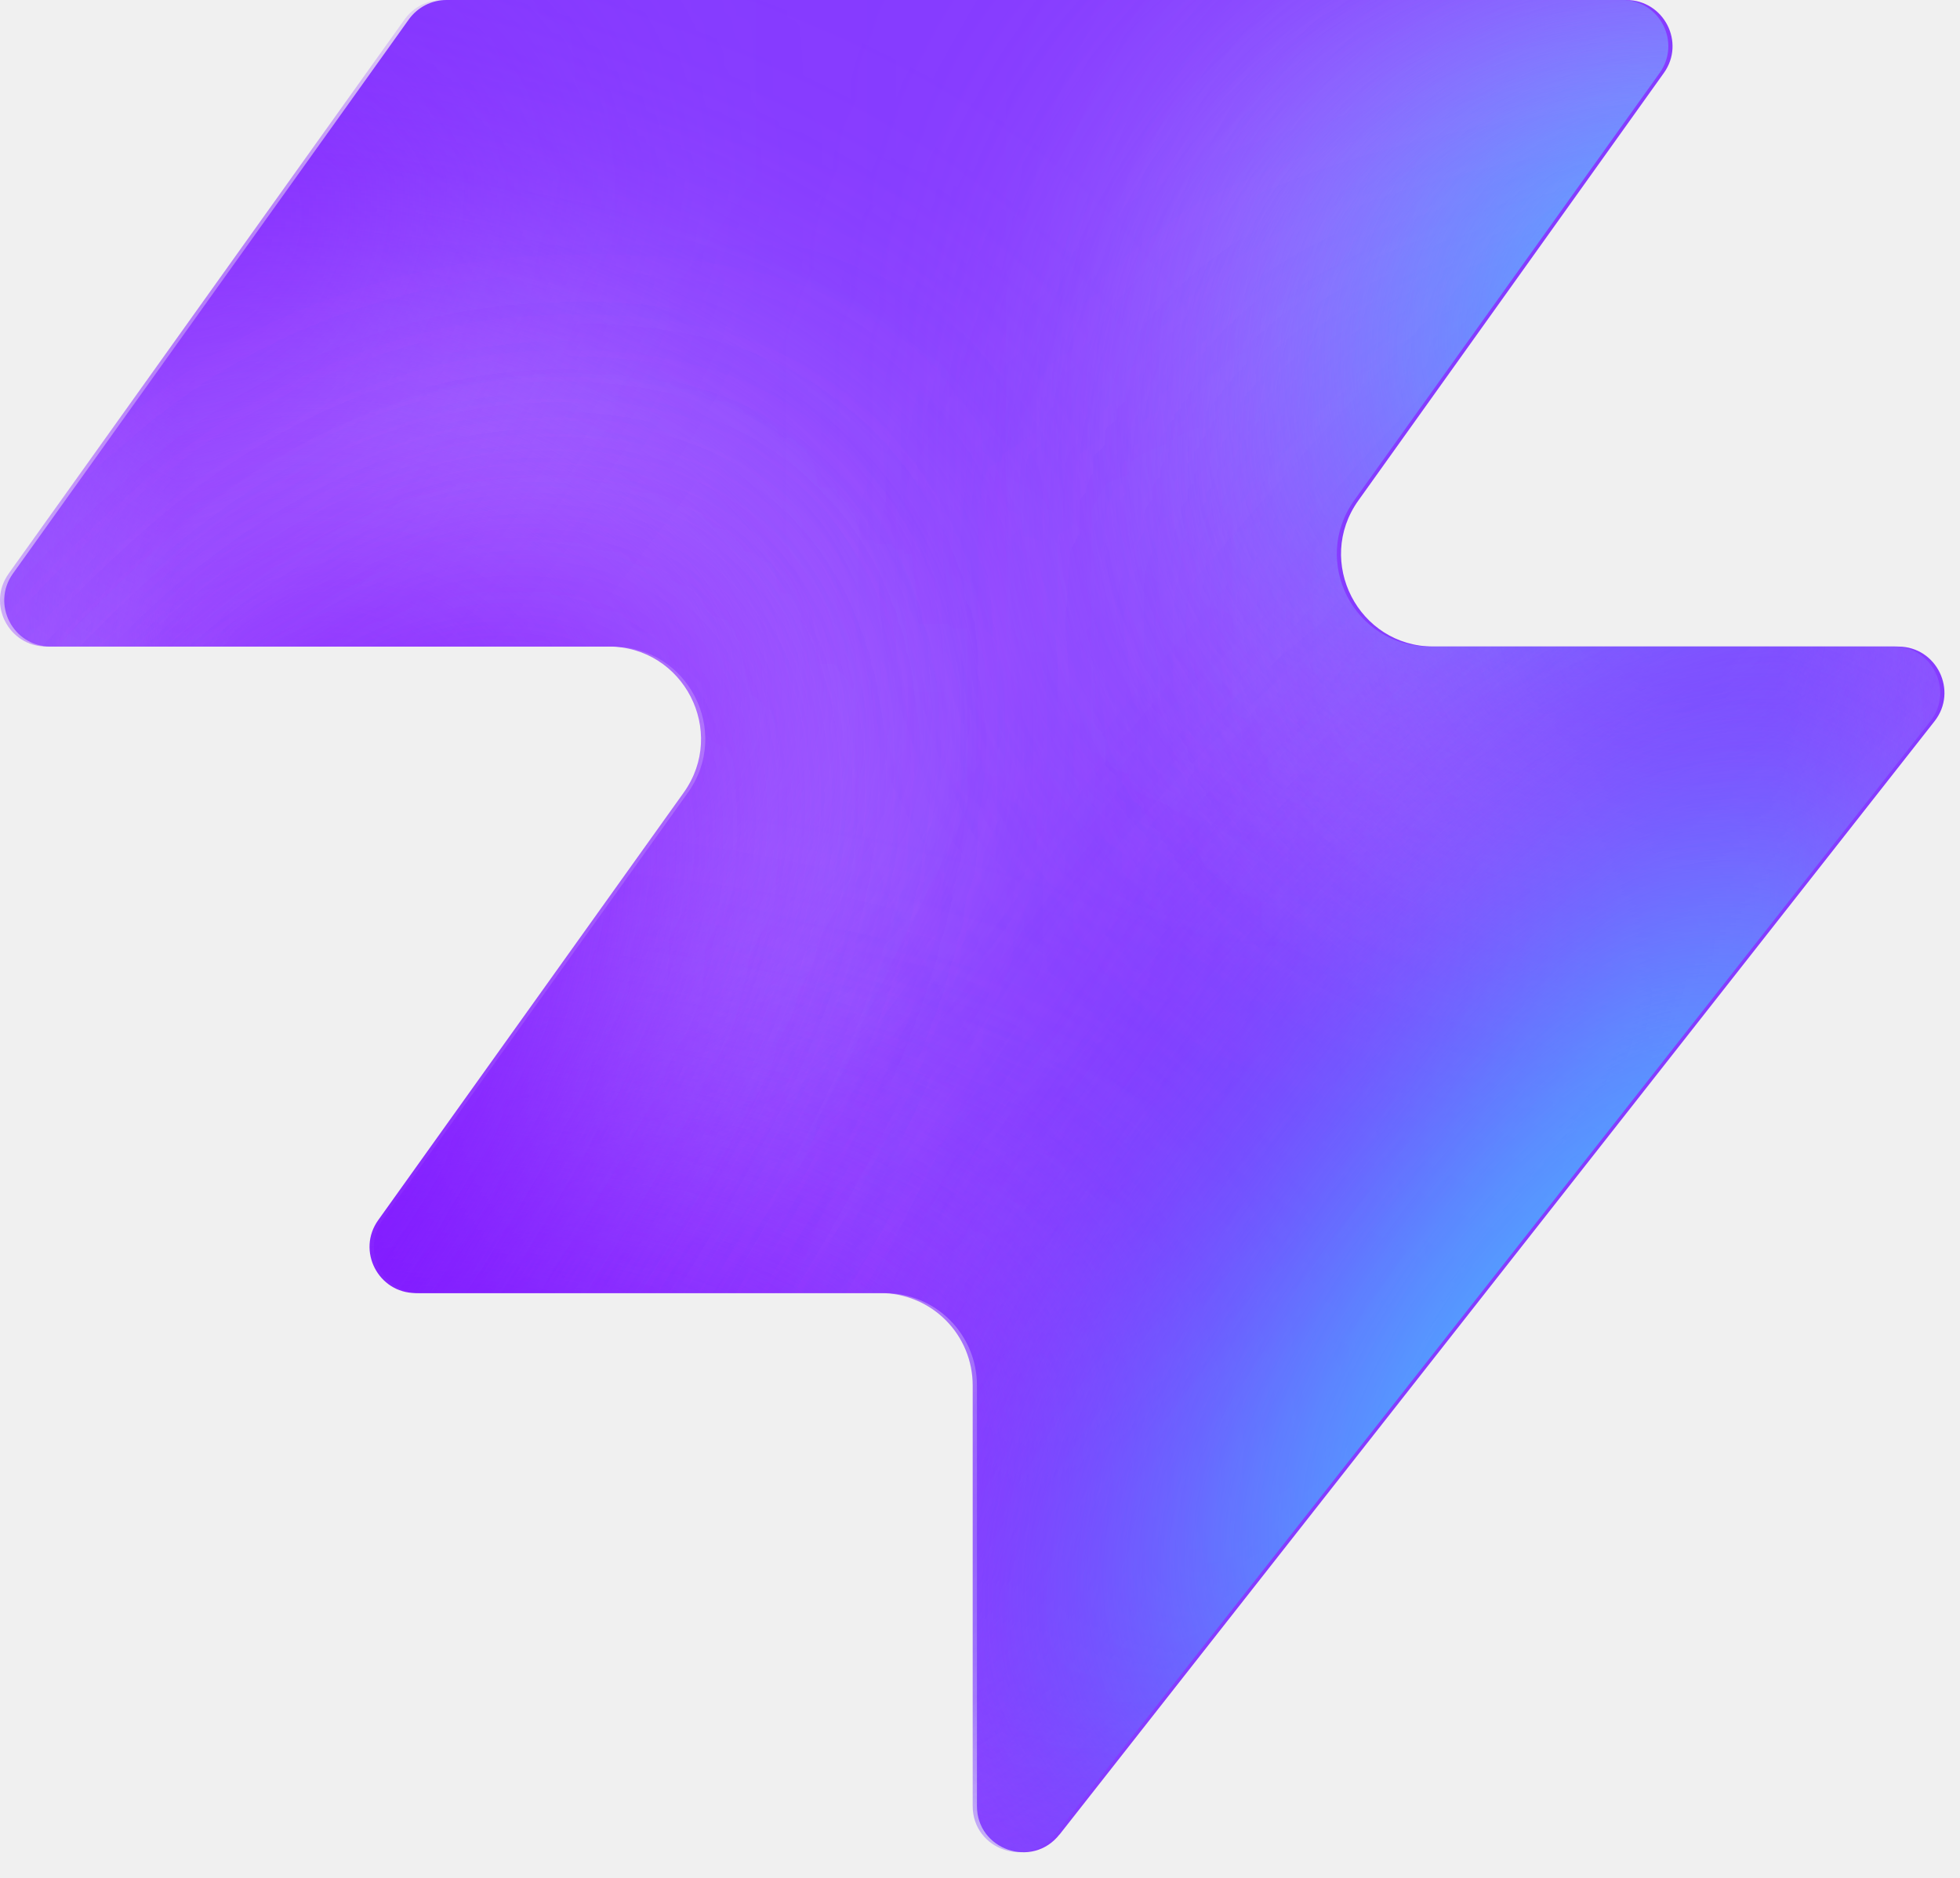
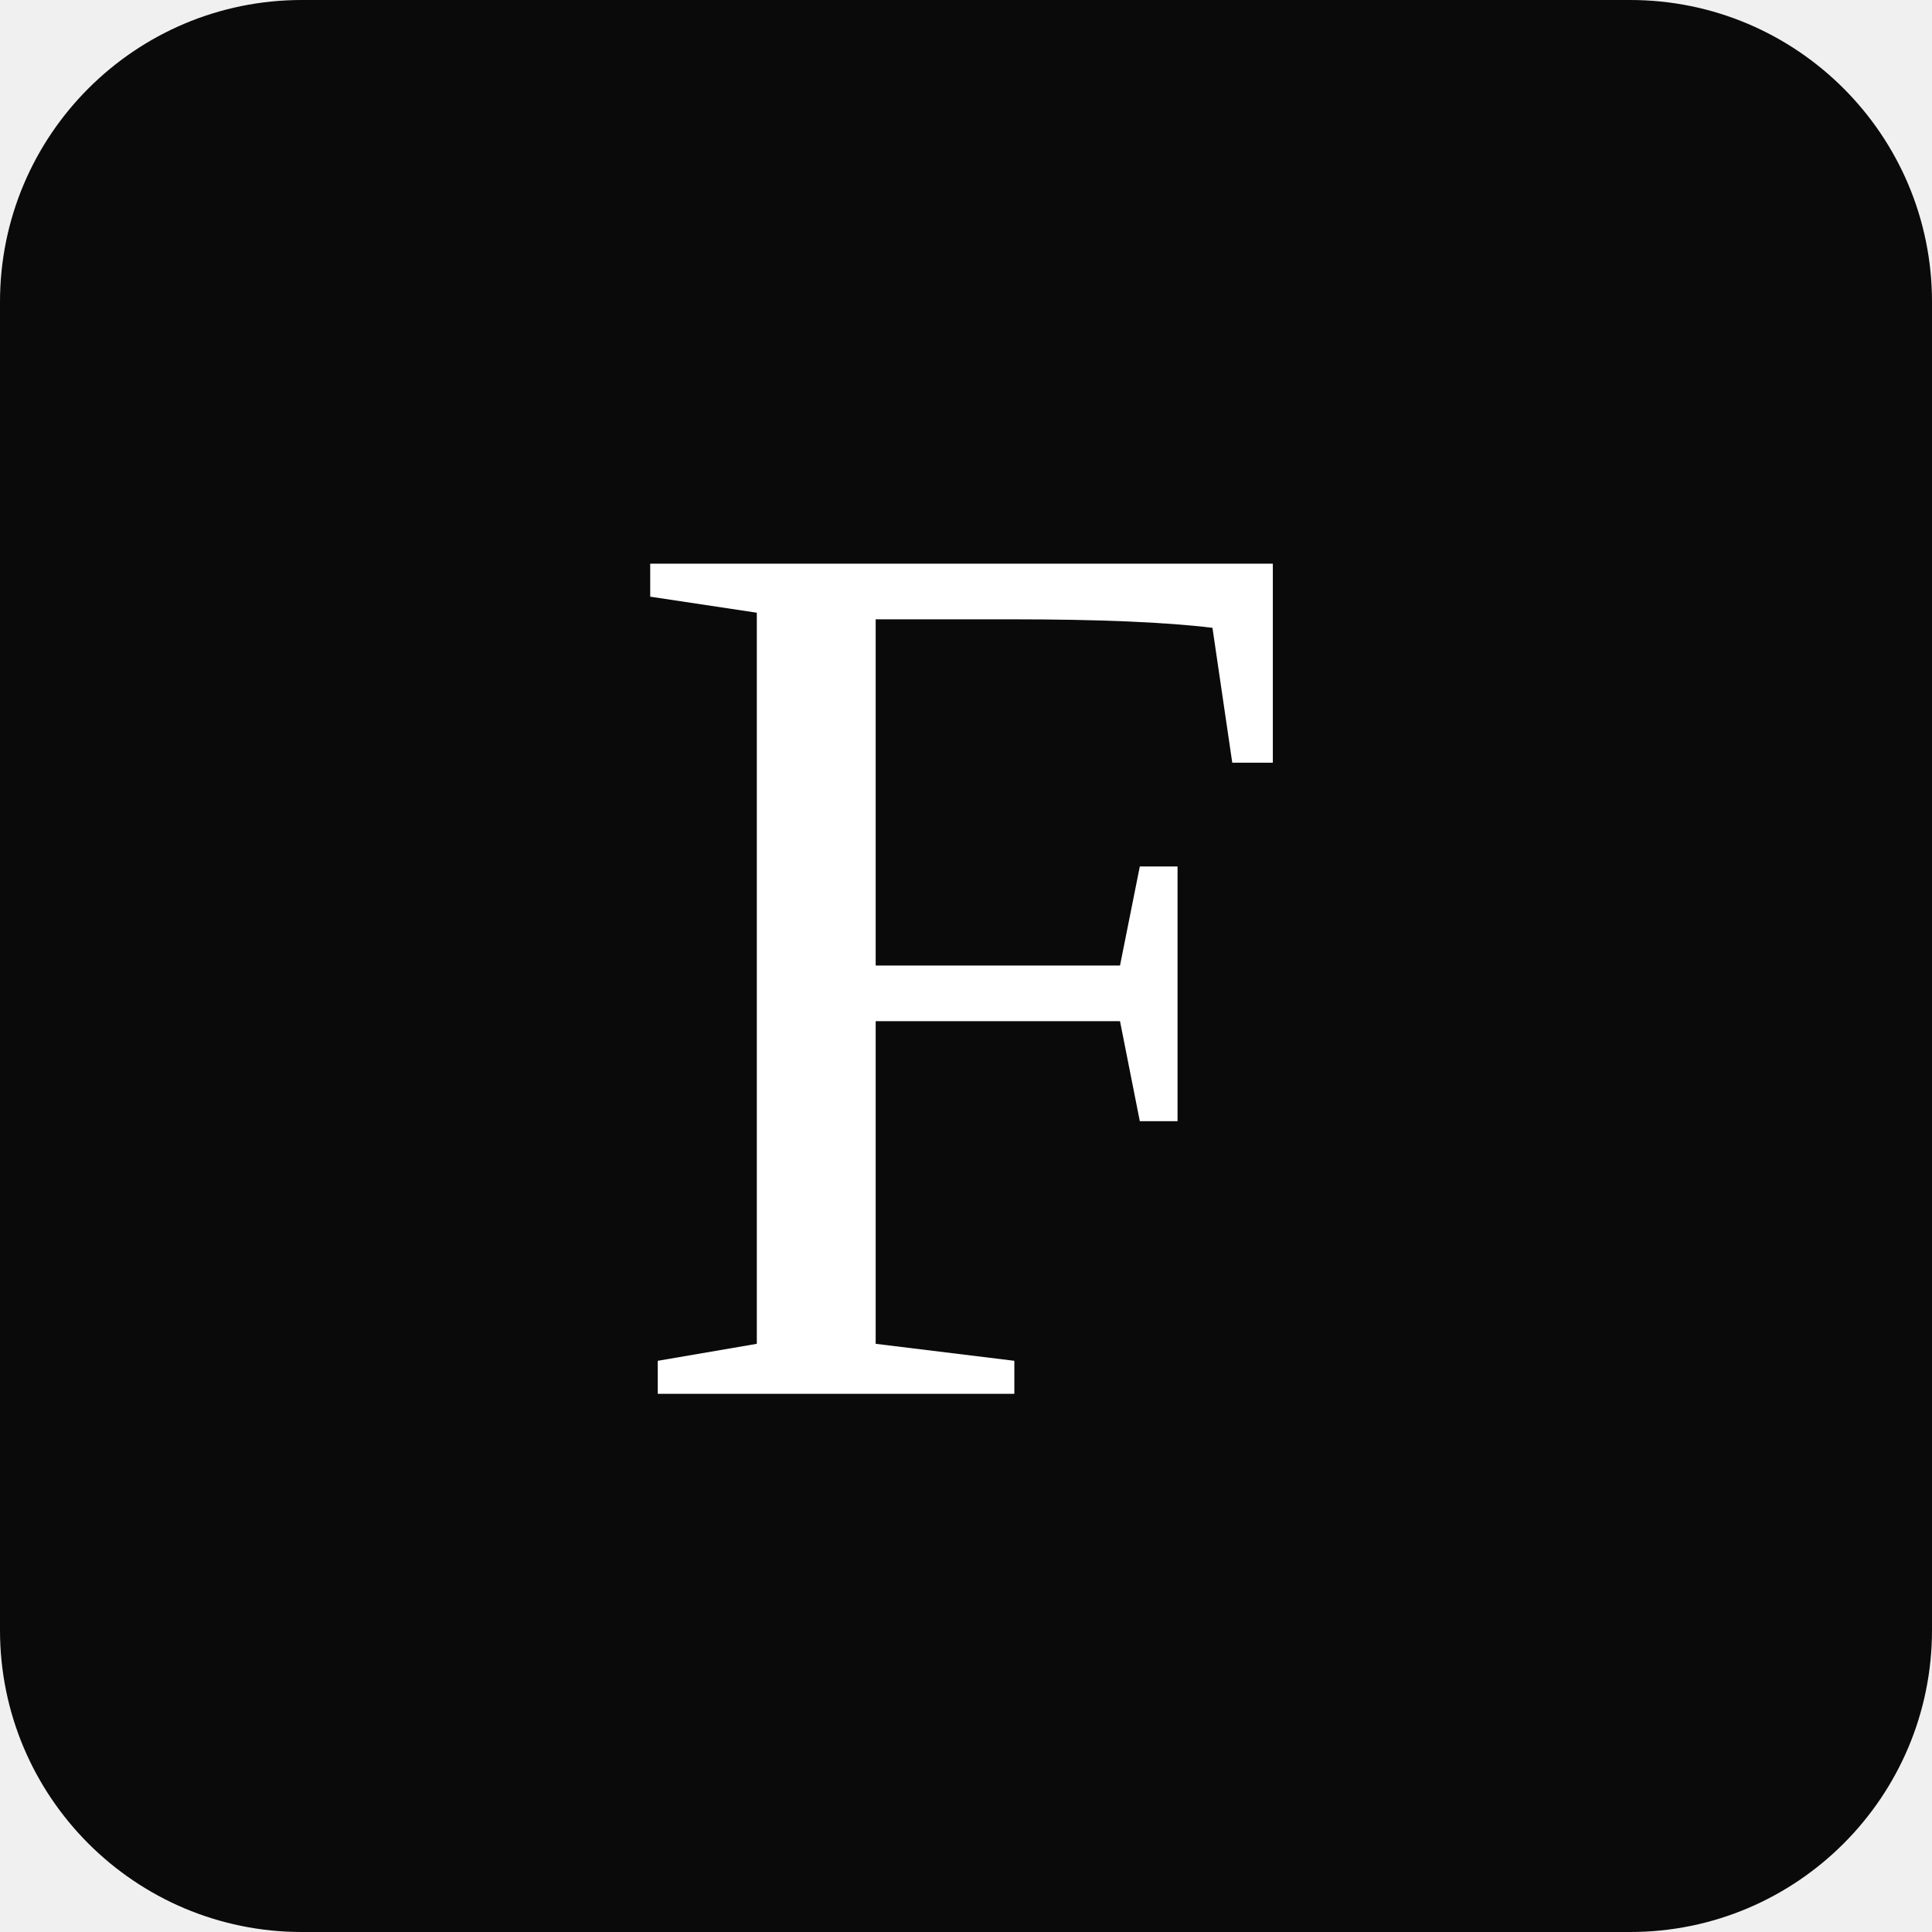
- <svg xmlns="http://www.w3.org/2000/svg" width="48" height="46" fill="none" viewBox="0 0 48 46">
-   <path fill="#863bff" d="M25.946 44.938c-.664.845-2.021.375-2.021-.698V33.937a2.26 2.26 0 0 0-2.262-2.262H10.287c-.92 0-1.456-1.04-.92-1.788l7.48-10.471c1.07-1.497 0-3.578-1.842-3.578H1.237c-.92 0-1.456-1.04-.92-1.788L10.013.474c.214-.297.556-.474.92-.474h28.894c.92 0 1.456 1.04.92 1.788l-7.48 10.471c-1.07 1.498 0 3.579 1.842 3.579h11.377c.943 0 1.473 1.088.89 1.83L25.947 44.94z" style="fill:#863bff;fill:color(display-p3 .525 .23 1);fill-opacity:1" />
-   <mask id="a" width="48" height="46" x="0" y="0" maskUnits="userSpaceOnUse" style="mask-type:alpha">
-     <path fill="#000" d="M25.842 44.938c-.664.844-2.021.375-2.021-.698V33.937a2.26 2.26 0 0 0-2.262-2.262H10.183c-.92 0-1.456-1.04-.92-1.788l7.48-10.471c1.07-1.498 0-3.579-1.842-3.579H1.133c-.92 0-1.456-1.04-.92-1.787L9.91.473c.214-.297.556-.474.92-.474h28.894c.92 0 1.456 1.04.92 1.788l-7.48 10.471c-1.07 1.498 0 3.578 1.842 3.578h11.377c.943 0 1.473 1.088.89 1.832L25.843 44.94z" style="fill:#000;fill-opacity:1" />
-   </mask>
-   <g mask="url(#a)">
-     <g filter="url(#b)">
-       <ellipse cx="5.508" cy="14.704" fill="#ede6ff" rx="5.508" ry="14.704" style="fill:#ede6ff;fill:color(display-p3 .927 .903 1);fill-opacity:1" transform="matrix(.00324 1 1 -.00324 -4.47 31.516)" />
-     </g>
-     <g filter="url(#c)">
-       <ellipse cx="10.399" cy="29.851" fill="#ede6ff" rx="10.399" ry="29.851" style="fill:#ede6ff;fill:color(display-p3 .927 .903 1);fill-opacity:1" transform="matrix(.00324 1 1 -.00324 -39.328 7.883)" />
-     </g>
-     <g filter="url(#d)">
-       <ellipse cx="5.508" cy="30.487" fill="#7e14ff" rx="5.508" ry="30.487" style="fill:#7e14ff;fill:color(display-p3 .492 .077 1);fill-opacity:1" transform="rotate(89.814 -25.913 -14.639)scale(1 -1)" />
-     </g>
-     <g filter="url(#e)">
-       <ellipse cx="5.508" cy="30.599" fill="#7e14ff" rx="5.508" ry="30.599" style="fill:#7e14ff;fill:color(display-p3 .492 .077 1);fill-opacity:1" transform="rotate(89.814 -32.644 -3.334)scale(1 -1)" />
-     </g>
-     <g filter="url(#f)">
-       <ellipse cx="5.508" cy="30.599" fill="#7e14ff" rx="5.508" ry="30.599" style="fill:#7e14ff;fill:color(display-p3 .492 .077 1);fill-opacity:1" transform="matrix(.00324 1 1 -.00324 -34.34 30.47)" />
-     </g>
-     <g filter="url(#g)">
-       <ellipse cx="14.072" cy="22.078" fill="#ede6ff" rx="14.072" ry="22.078" style="fill:#ede6ff;fill:color(display-p3 .927 .903 1);fill-opacity:1" transform="rotate(93.35 24.506 48.493)scale(-1 1)" />
-     </g>
-     <g filter="url(#h)">
-       <ellipse cx="3.47" cy="21.501" fill="#7e14ff" rx="3.47" ry="21.501" style="fill:#7e14ff;fill:color(display-p3 .492 .077 1);fill-opacity:1" transform="rotate(89.009 28.708 47.59)scale(-1 1)" />
-     </g>
-     <g filter="url(#i)">
-       <ellipse cx="3.47" cy="21.501" fill="#7e14ff" rx="3.47" ry="21.501" style="fill:#7e14ff;fill:color(display-p3 .492 .077 1);fill-opacity:1" transform="rotate(89.009 28.708 47.59)scale(-1 1)" />
-     </g>
-     <g filter="url(#j)">
-       <ellipse cx=".387" cy="8.972" fill="#7e14ff" rx="4.407" ry="29.108" style="fill:#7e14ff;fill:color(display-p3 .492 .077 1);fill-opacity:1" transform="rotate(39.51 .387 8.972)" />
-     </g>
-     <g filter="url(#k)">
-       <ellipse cx="47.523" cy="-6.092" fill="#7e14ff" rx="4.407" ry="29.108" style="fill:#7e14ff;fill:color(display-p3 .492 .077 1);fill-opacity:1" transform="rotate(37.892 47.523 -6.092)" />
-     </g>
-     <g filter="url(#l)">
-       <ellipse cx="41.412" cy="6.333" fill="#47bfff" rx="5.971" ry="9.665" style="fill:#47bfff;fill:color(display-p3 .28 .748 1);fill-opacity:1" transform="rotate(37.892 41.412 6.333)" />
-     </g>
-     <g filter="url(#m)">
-       <ellipse cx="-1.879" cy="38.332" fill="#7e14ff" rx="4.407" ry="29.108" style="fill:#7e14ff;fill:color(display-p3 .492 .077 1);fill-opacity:1" transform="rotate(37.892 -1.88 38.332)" />
-     </g>
-     <g filter="url(#n)">
-       <ellipse cx="-1.879" cy="38.332" fill="#7e14ff" rx="4.407" ry="29.108" style="fill:#7e14ff;fill:color(display-p3 .492 .077 1);fill-opacity:1" transform="rotate(37.892 -1.88 38.332)" />
-     </g>
-     <g filter="url(#o)">
-       <ellipse cx="35.651" cy="29.907" fill="#7e14ff" rx="4.407" ry="29.108" style="fill:#7e14ff;fill:color(display-p3 .492 .077 1);fill-opacity:1" transform="rotate(37.892 35.651 29.907)" />
-     </g>
-     <g filter="url(#p)">
-       <ellipse cx="38.418" cy="32.4" fill="#47bfff" rx="5.971" ry="15.297" style="fill:#47bfff;fill:color(display-p3 .28 .748 1);fill-opacity:1" transform="rotate(37.892 38.418 32.4)" />
-     </g>
-   </g>
-   <defs>
-     <filter id="b" width="60.045" height="41.654" x="-19.77" y="16.149" color-interpolation-filters="sRGB" filterUnits="userSpaceOnUse">
-       <feFlood flood-opacity="0" result="BackgroundImageFix" />
-       <feBlend in="SourceGraphic" in2="BackgroundImageFix" result="shape" />
-       <feGaussianBlur result="effect1_foregroundBlur_2002_17158" stdDeviation="7.659" />
-     </filter>
-     <filter id="c" width="90.34" height="51.437" x="-54.613" y="-7.533" color-interpolation-filters="sRGB" filterUnits="userSpaceOnUse">
-       <feFlood flood-opacity="0" result="BackgroundImageFix" />
-       <feBlend in="SourceGraphic" in2="BackgroundImageFix" result="shape" />
-       <feGaussianBlur result="effect1_foregroundBlur_2002_17158" stdDeviation="7.659" />
-     </filter>
-     <filter id="d" width="79.355" height="29.4" x="-49.64" y="2.03" color-interpolation-filters="sRGB" filterUnits="userSpaceOnUse">
-       <feFlood flood-opacity="0" result="BackgroundImageFix" />
-       <feBlend in="SourceGraphic" in2="BackgroundImageFix" result="shape" />
-       <feGaussianBlur result="effect1_foregroundBlur_2002_17158" stdDeviation="4.596" />
-     </filter>
-     <filter id="e" width="79.579" height="29.4" x="-45.045" y="20.029" color-interpolation-filters="sRGB" filterUnits="userSpaceOnUse">
-       <feFlood flood-opacity="0" result="BackgroundImageFix" />
-       <feBlend in="SourceGraphic" in2="BackgroundImageFix" result="shape" />
-       <feGaussianBlur result="effect1_foregroundBlur_2002_17158" stdDeviation="4.596" />
-     </filter>
-     <filter id="f" width="79.579" height="29.4" x="-43.513" y="21.178" color-interpolation-filters="sRGB" filterUnits="userSpaceOnUse">
-       <feFlood flood-opacity="0" result="BackgroundImageFix" />
-       <feBlend in="SourceGraphic" in2="BackgroundImageFix" result="shape" />
-       <feGaussianBlur result="effect1_foregroundBlur_2002_17158" stdDeviation="4.596" />
-     </filter>
-     <filter id="g" width="74.749" height="58.852" x="15.756" y="-17.901" color-interpolation-filters="sRGB" filterUnits="userSpaceOnUse">
-       <feFlood flood-opacity="0" result="BackgroundImageFix" />
-       <feBlend in="SourceGraphic" in2="BackgroundImageFix" result="shape" />
-       <feGaussianBlur result="effect1_foregroundBlur_2002_17158" stdDeviation="7.659" />
-     </filter>
-     <filter id="h" width="61.377" height="25.362" x="23.548" y="2.284" color-interpolation-filters="sRGB" filterUnits="userSpaceOnUse">
-       <feFlood flood-opacity="0" result="BackgroundImageFix" />
-       <feBlend in="SourceGraphic" in2="BackgroundImageFix" result="shape" />
-       <feGaussianBlur result="effect1_foregroundBlur_2002_17158" stdDeviation="4.596" />
-     </filter>
-     <filter id="i" width="61.377" height="25.362" x="23.548" y="2.284" color-interpolation-filters="sRGB" filterUnits="userSpaceOnUse">
-       <feFlood flood-opacity="0" result="BackgroundImageFix" />
-       <feBlend in="SourceGraphic" in2="BackgroundImageFix" result="shape" />
-       <feGaussianBlur result="effect1_foregroundBlur_2002_17158" stdDeviation="4.596" />
-     </filter>
-     <filter id="j" width="56.045" height="63.649" x="-27.636" y="-22.853" color-interpolation-filters="sRGB" filterUnits="userSpaceOnUse">
-       <feFlood flood-opacity="0" result="BackgroundImageFix" />
-       <feBlend in="SourceGraphic" in2="BackgroundImageFix" result="shape" />
-       <feGaussianBlur result="effect1_foregroundBlur_2002_17158" stdDeviation="4.596" />
-     </filter>
-     <filter id="k" width="54.814" height="64.646" x="20.116" y="-38.415" color-interpolation-filters="sRGB" filterUnits="userSpaceOnUse">
-       <feFlood flood-opacity="0" result="BackgroundImageFix" />
-       <feBlend in="SourceGraphic" in2="BackgroundImageFix" result="shape" />
-       <feGaussianBlur result="effect1_foregroundBlur_2002_17158" stdDeviation="4.596" />
-     </filter>
-     <filter id="l" width="33.541" height="35.313" x="24.641" y="-11.323" color-interpolation-filters="sRGB" filterUnits="userSpaceOnUse">
-       <feFlood flood-opacity="0" result="BackgroundImageFix" />
-       <feBlend in="SourceGraphic" in2="BackgroundImageFix" result="shape" />
-       <feGaussianBlur result="effect1_foregroundBlur_2002_17158" stdDeviation="4.596" />
-     </filter>
-     <filter id="m" width="54.814" height="64.646" x="-29.286" y="6.009" color-interpolation-filters="sRGB" filterUnits="userSpaceOnUse">
-       <feFlood flood-opacity="0" result="BackgroundImageFix" />
-       <feBlend in="SourceGraphic" in2="BackgroundImageFix" result="shape" />
-       <feGaussianBlur result="effect1_foregroundBlur_2002_17158" stdDeviation="4.596" />
-     </filter>
-     <filter id="n" width="54.814" height="64.646" x="-29.286" y="6.009" color-interpolation-filters="sRGB" filterUnits="userSpaceOnUse">
-       <feFlood flood-opacity="0" result="BackgroundImageFix" />
-       <feBlend in="SourceGraphic" in2="BackgroundImageFix" result="shape" />
-       <feGaussianBlur result="effect1_foregroundBlur_2002_17158" stdDeviation="4.596" />
-     </filter>
-     <filter id="o" width="54.814" height="64.646" x="8.244" y="-2.416" color-interpolation-filters="sRGB" filterUnits="userSpaceOnUse">
-       <feFlood flood-opacity="0" result="BackgroundImageFix" />
-       <feBlend in="SourceGraphic" in2="BackgroundImageFix" result="shape" />
-       <feGaussianBlur result="effect1_foregroundBlur_2002_17158" stdDeviation="4.596" />
-     </filter>
-     <filter id="p" width="39.409" height="43.623" x="18.713" y="10.588" color-interpolation-filters="sRGB" filterUnits="userSpaceOnUse">
-       <feFlood flood-opacity="0" result="BackgroundImageFix" />
-       <feBlend in="SourceGraphic" in2="BackgroundImageFix" result="shape" />
-       <feGaussianBlur result="effect1_foregroundBlur_2002_17158" stdDeviation="4.596" />
-     </filter>
-   </defs>
+ <svg xmlns="http://www.w3.org/2000/svg" viewBox="0 0 32 32">
+   <rect width="32" height="32" rx="5" fill="#0a0a0a" />
+   <text x="16" y="16" font-family="Georgia, 'Times New Roman', serif" font-size="21" font-weight="400" fill="#ffffff" text-anchor="middle" dominant-baseline="central">F</text>
</svg>
